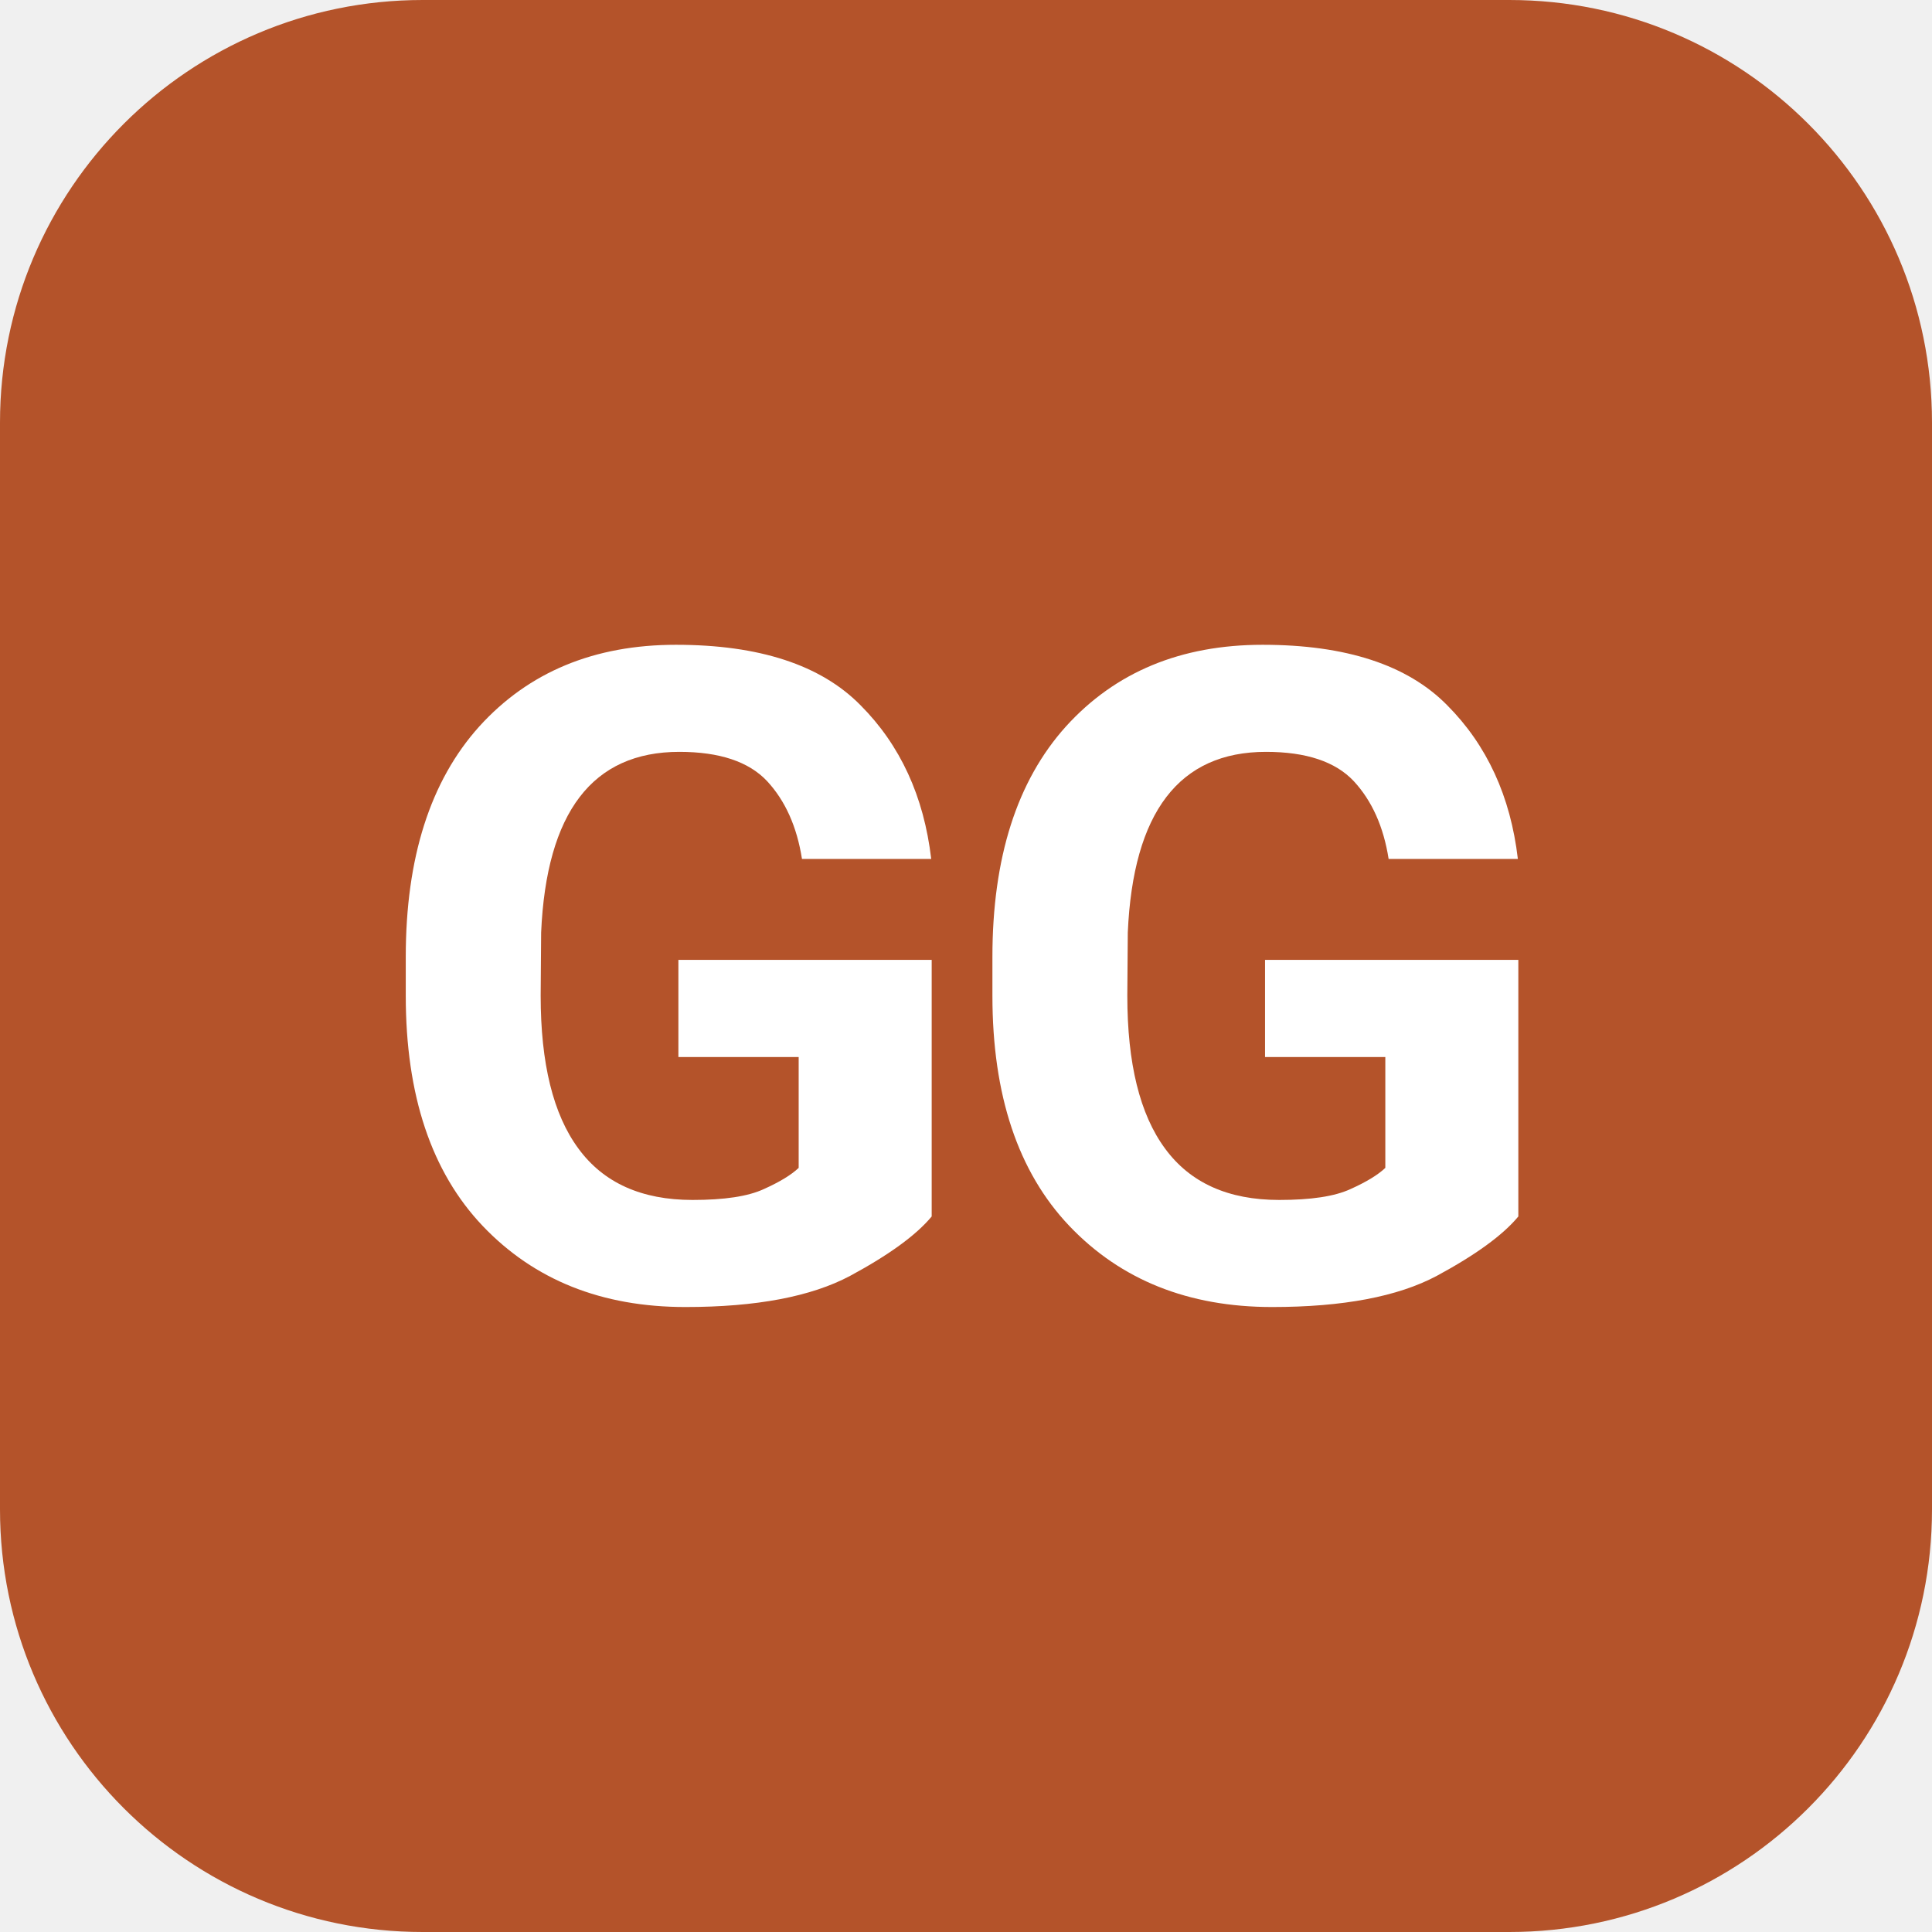
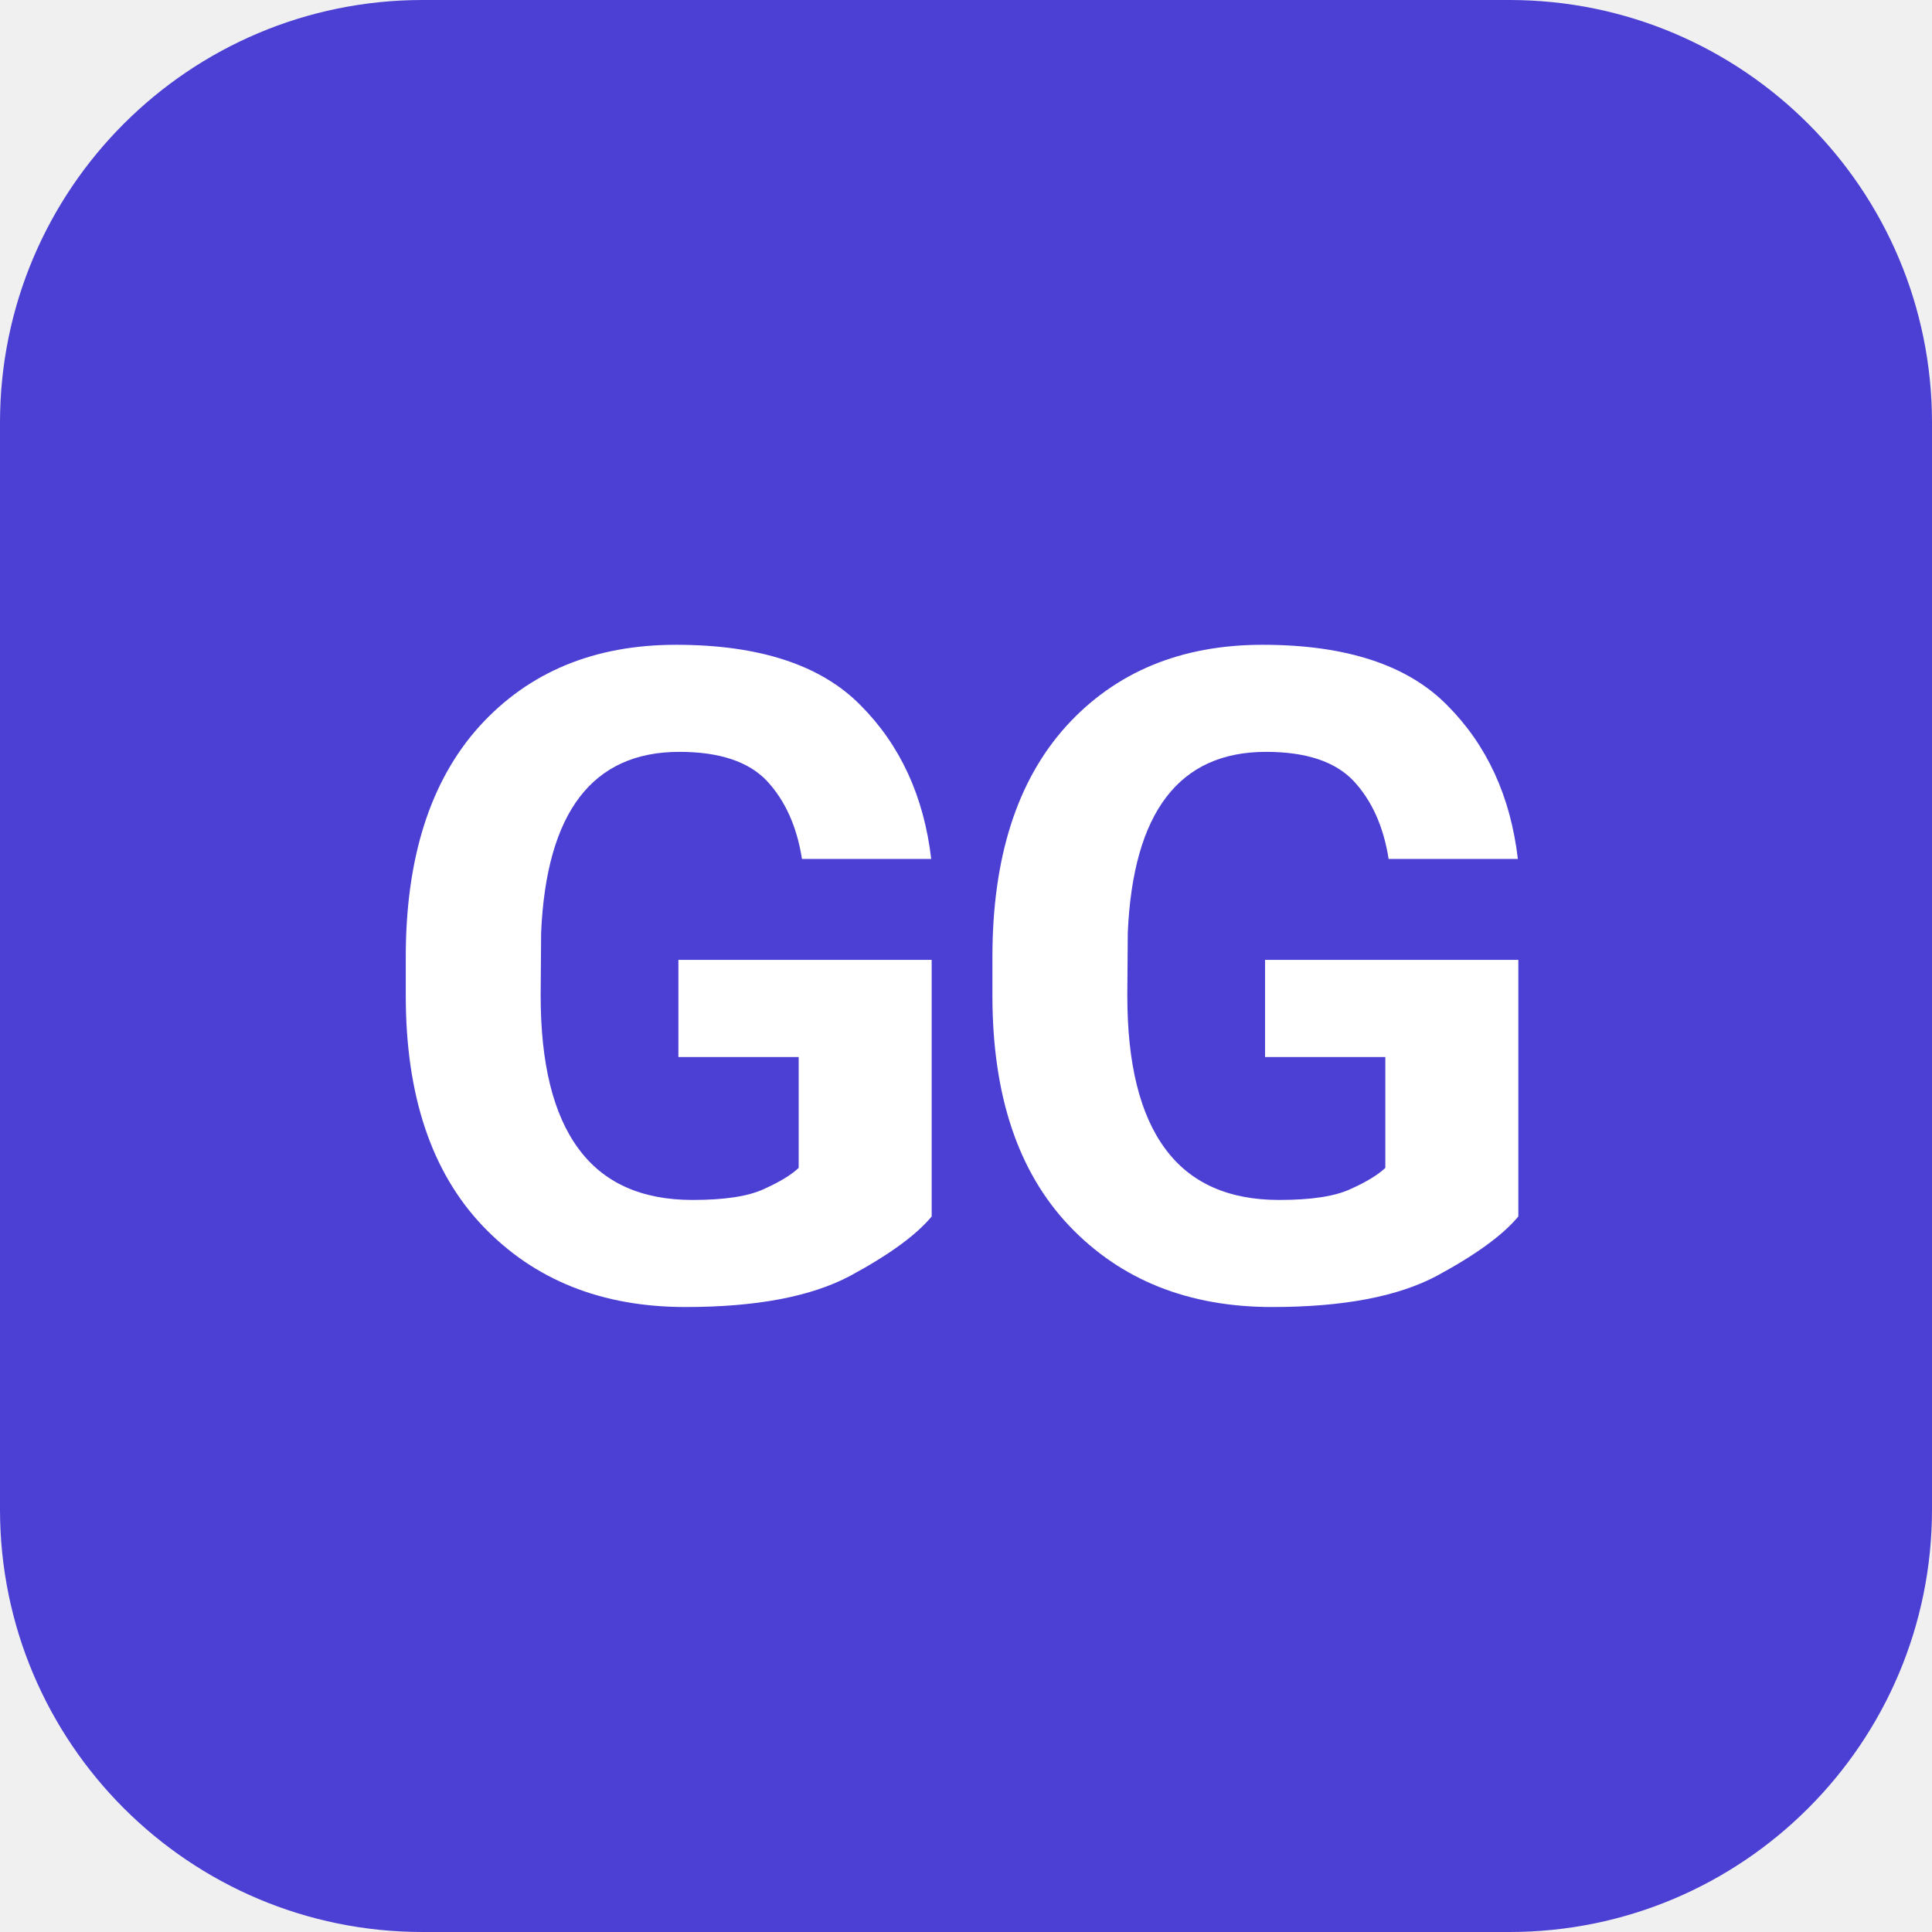
<svg xmlns="http://www.w3.org/2000/svg" viewBox="0 0 64 64">
-   <rect width="64" height="64" rx="14" fill="#b4532a" />
+   <rect width="64" height="64" rx="14" fill="#4b3fd4" />
  <text x="32" y="43" text-anchor="middle" font-family="ui-sans-serif, system-ui, -apple-system, 'Segoe UI', Roboto, sans-serif" font-size="30" font-weight="700" fill="#ffffff" letter-spacing="-1">GG</text>
</svg>
